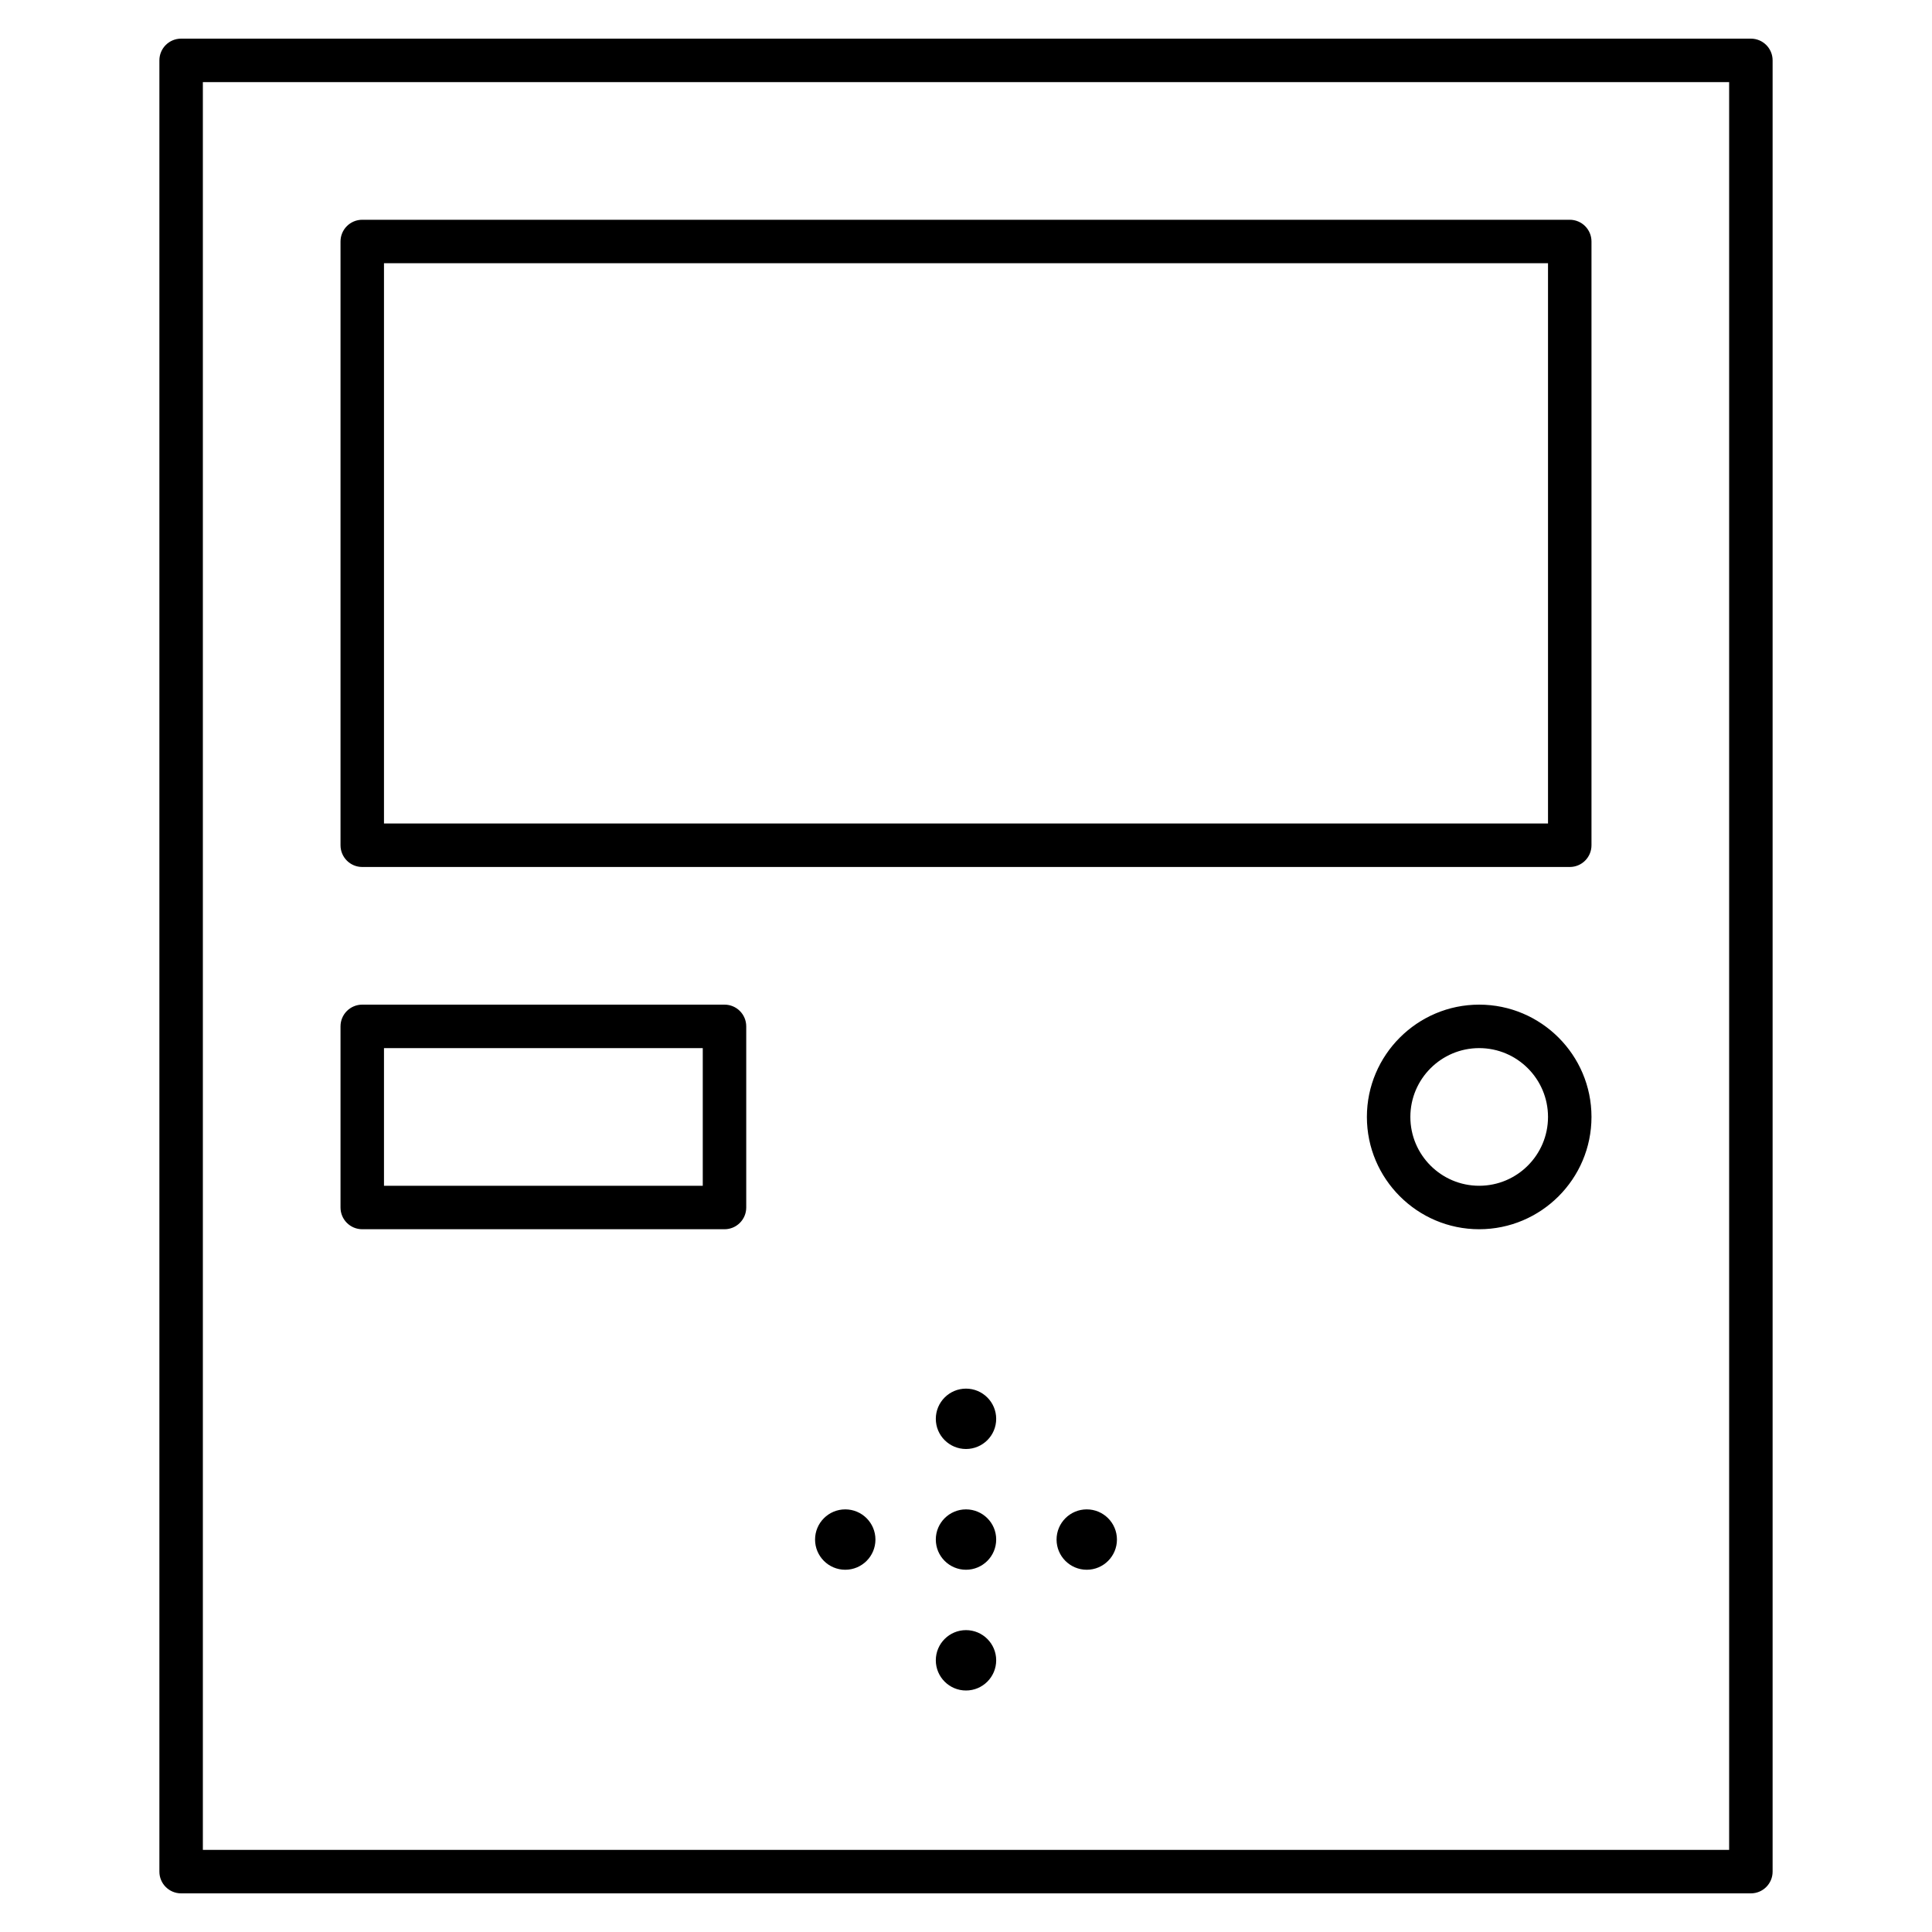
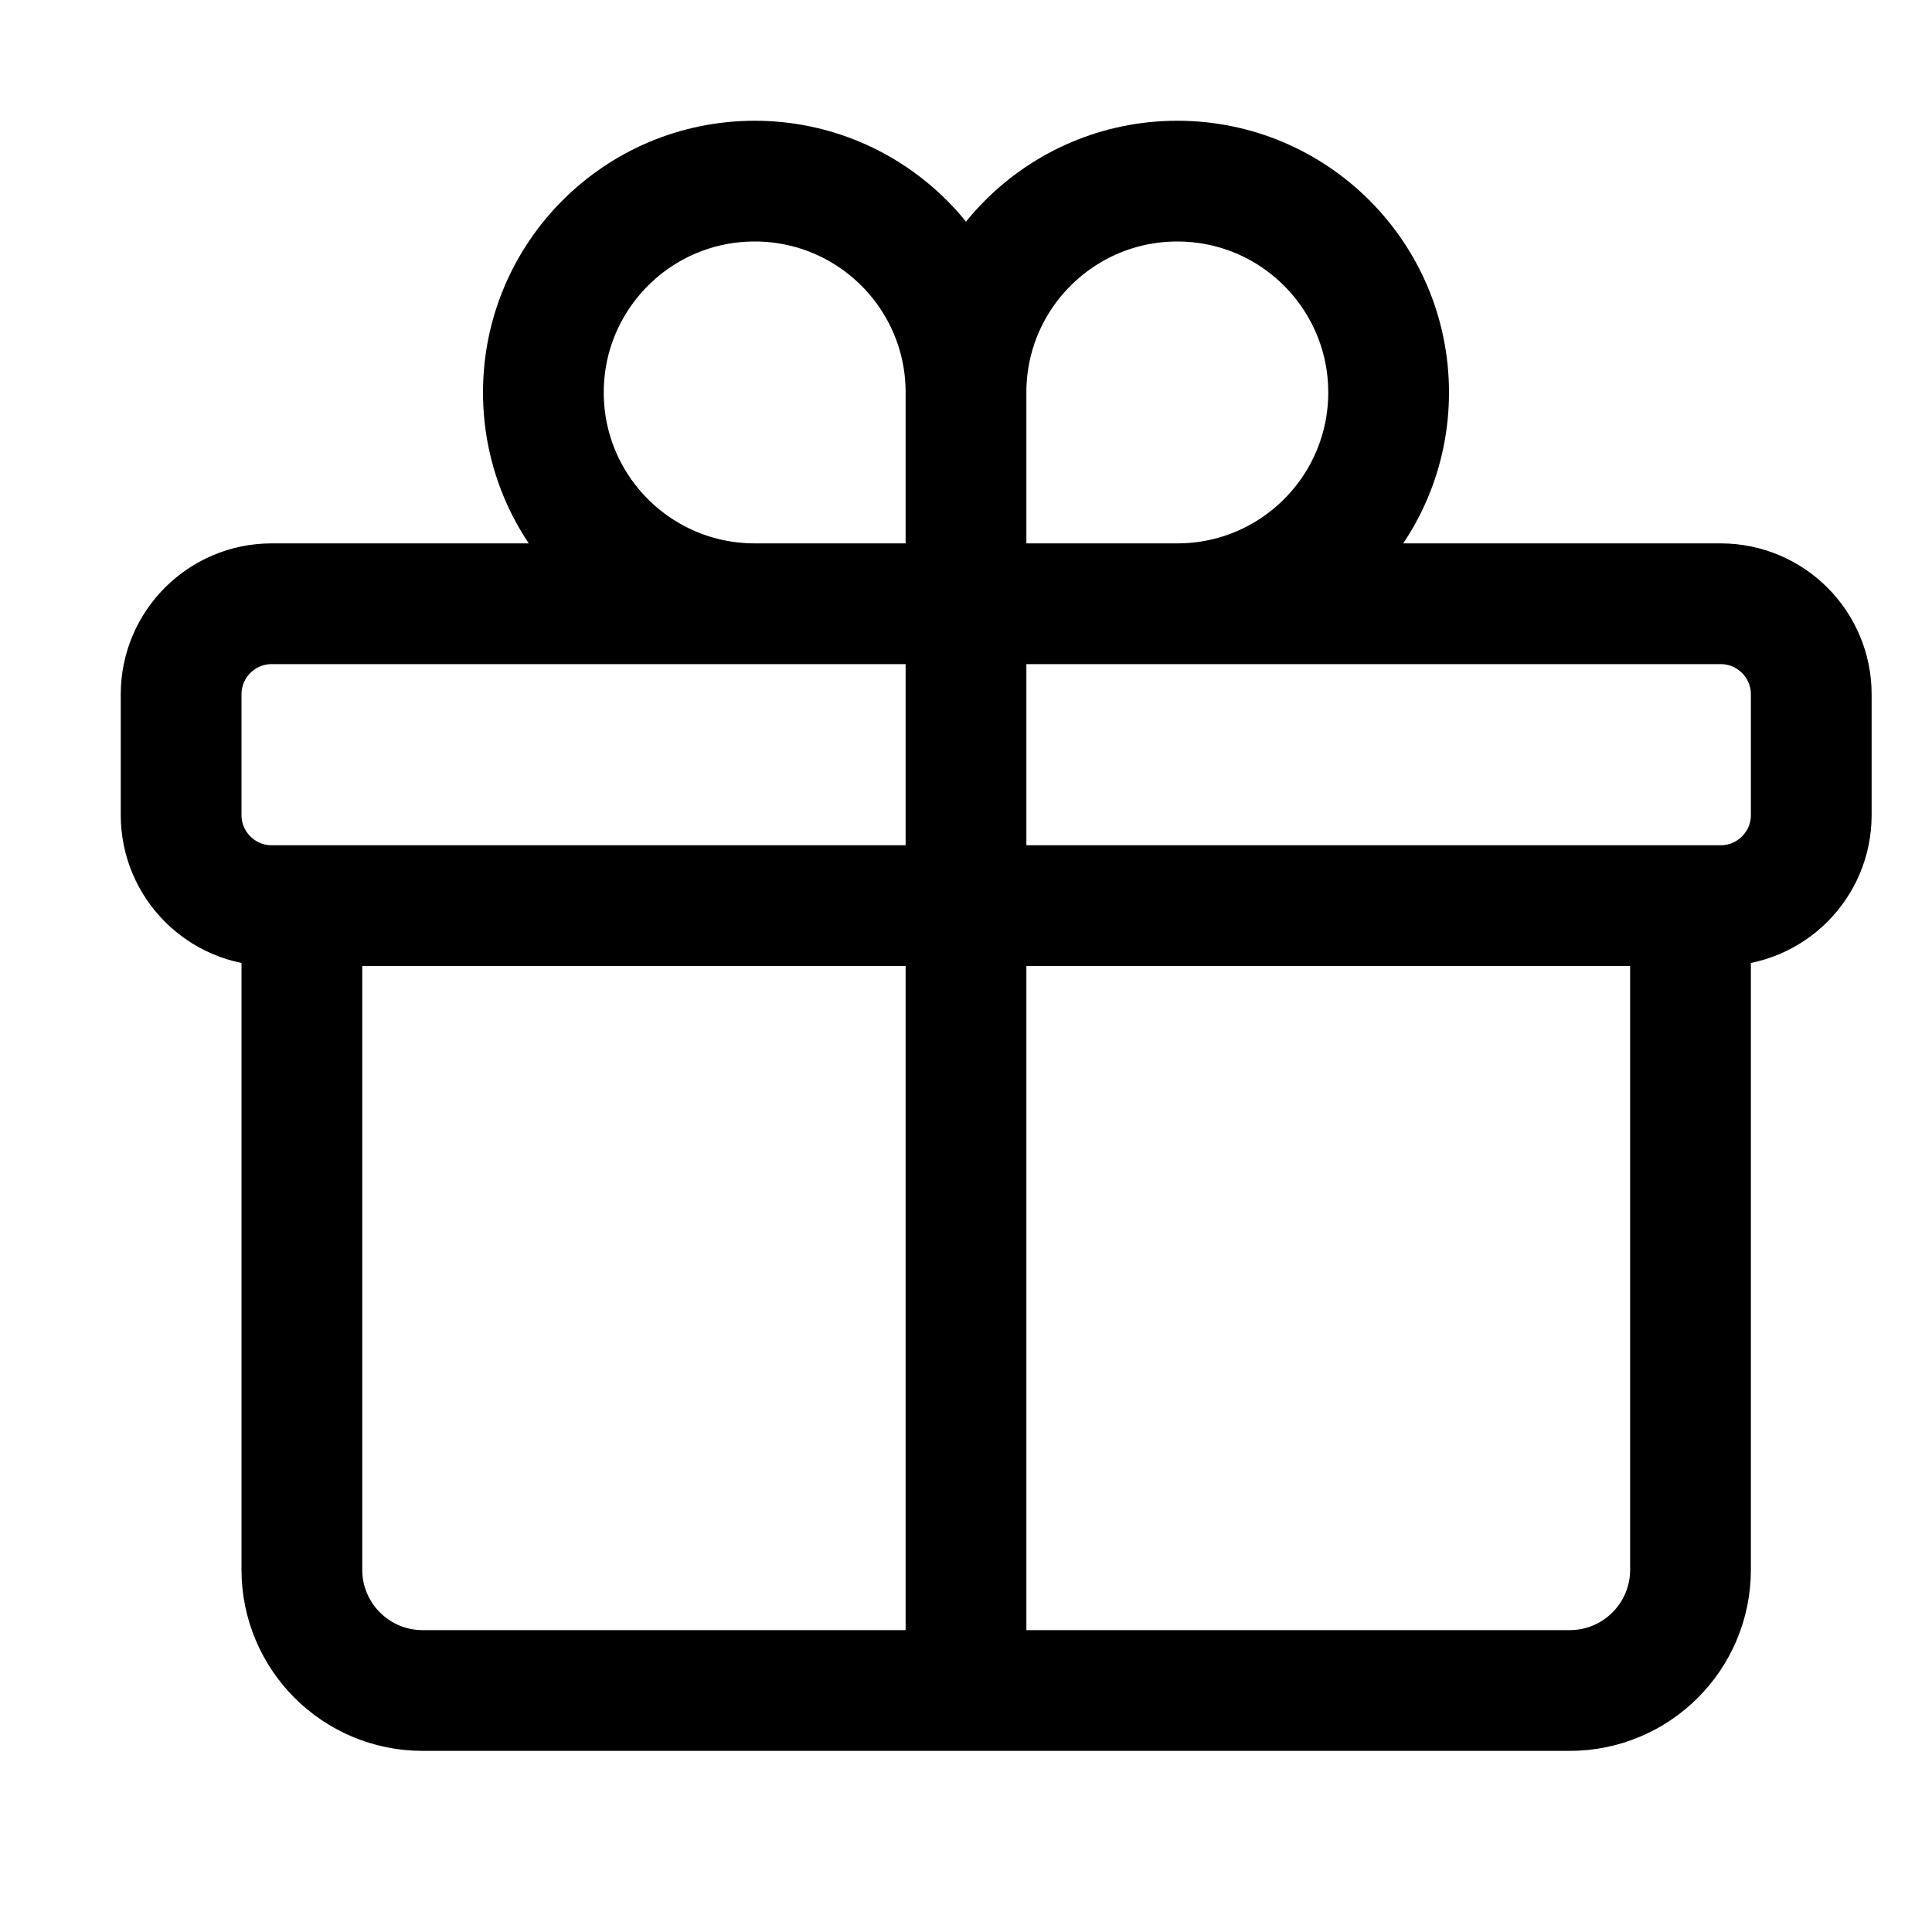
- <svg xmlns="http://www.w3.org/2000/svg" version="1.1" id="Layer_1" x="0px" y="0px" viewBox="0 0 32 32" style="enable-background:new 0 0 32 32;" xml:space="preserve">
-   <path id="intercom_1_" d="M16.5,25.5c0,0.276-0.224,0.5-0.5,0.5s-0.5-0.224-0.5-0.5S15.724,25,16,25  C16.276,25,16.5,25.224,16.5,25.5z M16,23c-0.276,0-0.5,0.224-0.5,0.5S15.724,24,16,24c0.276,0,0.5-0.224,0.5-0.5S16.276,23,16,23z   M16,27c-0.276,0-0.5,0.224-0.5,0.5S15.724,28,16,28c0.276,0,0.5-0.224,0.5-0.5S16.276,27,16,27z M18,25c-0.276,0-0.5,0.224-0.5,0.5  S17.724,26,18,26s0.5-0.224,0.5-0.5S18.276,25,18,25z M14,25c-0.276,0-0.5,0.224-0.5,0.5S13.724,26,14,26s0.5-0.224,0.5-0.5  S14.276,25,14,25z M29,31.36H3c-0.199,0-0.36-0.161-0.36-0.36V1c0-0.199,0.161-0.36,0.36-0.36h26c0.199,0,0.36,0.161,0.36,0.36v30  C29.36,31.199,29.199,31.36,29,31.36z M3.36,30.64h25.28V1.36H3.36V30.64z M24.5,20.36c-1.025,0-1.86-0.835-1.86-1.86  s0.835-1.86,1.86-1.86s1.86,0.834,1.86,1.86S25.525,20.36,24.5,20.36z M24.5,17.36c-0.629,0-1.14,0.511-1.14,1.14  s0.511,1.14,1.14,1.14s1.14-0.511,1.14-1.14S25.129,17.36,24.5,17.36z M12,20.36H6c-0.199,0-0.36-0.161-0.36-0.36v-3  c0-0.199,0.161-0.36,0.36-0.36h6c0.199,0,0.36,0.161,0.36,0.36v3C12.36,20.199,12.199,20.36,12,20.36z M6.36,19.64h5.28v-2.28H6.36  V19.64z M26,14.36H6c-0.199,0-0.36-0.161-0.36-0.36V4c0-0.199,0.161-0.36,0.36-0.36h20c0.199,0,0.36,0.161,0.36,0.36v10  C26.36,14.199,26.199,14.36,26,14.36z M6.36,13.64h19.28V4.36H6.36V13.64z" />
-   <rect id="_Transparent_Rectangle" style="fill:none;" width="32" height="32" />
+ <svg xmlns="http://www.w3.org/2000/svg" fill="none" viewBox="0 0 24 24" stroke-width="1.5" stroke="currentColor" class="size-6">
+   <path stroke-linecap="round" stroke-linejoin="round" d="M21 11.25v8.25a1.5 1.5 0 0 1-1.5 1.5H5.25a1.5 1.5 0 0 1-1.5-1.5v-8.25M12 4.875A2.625 2.625 0 1 0 9.375 7.5H12m0-2.625V7.5m0-2.625A2.625 2.625 0 1 1 14.625 7.5H12m0 0V21m-8.625-9.75h18c.621 0 1.125-.504 1.125-1.125v-1.5c0-.621-.504-1.125-1.125-1.125h-18c-.621 0-1.125.504-1.125 1.125v1.5c0 .621.504 1.125 1.125 1.125Z" />
</svg>
